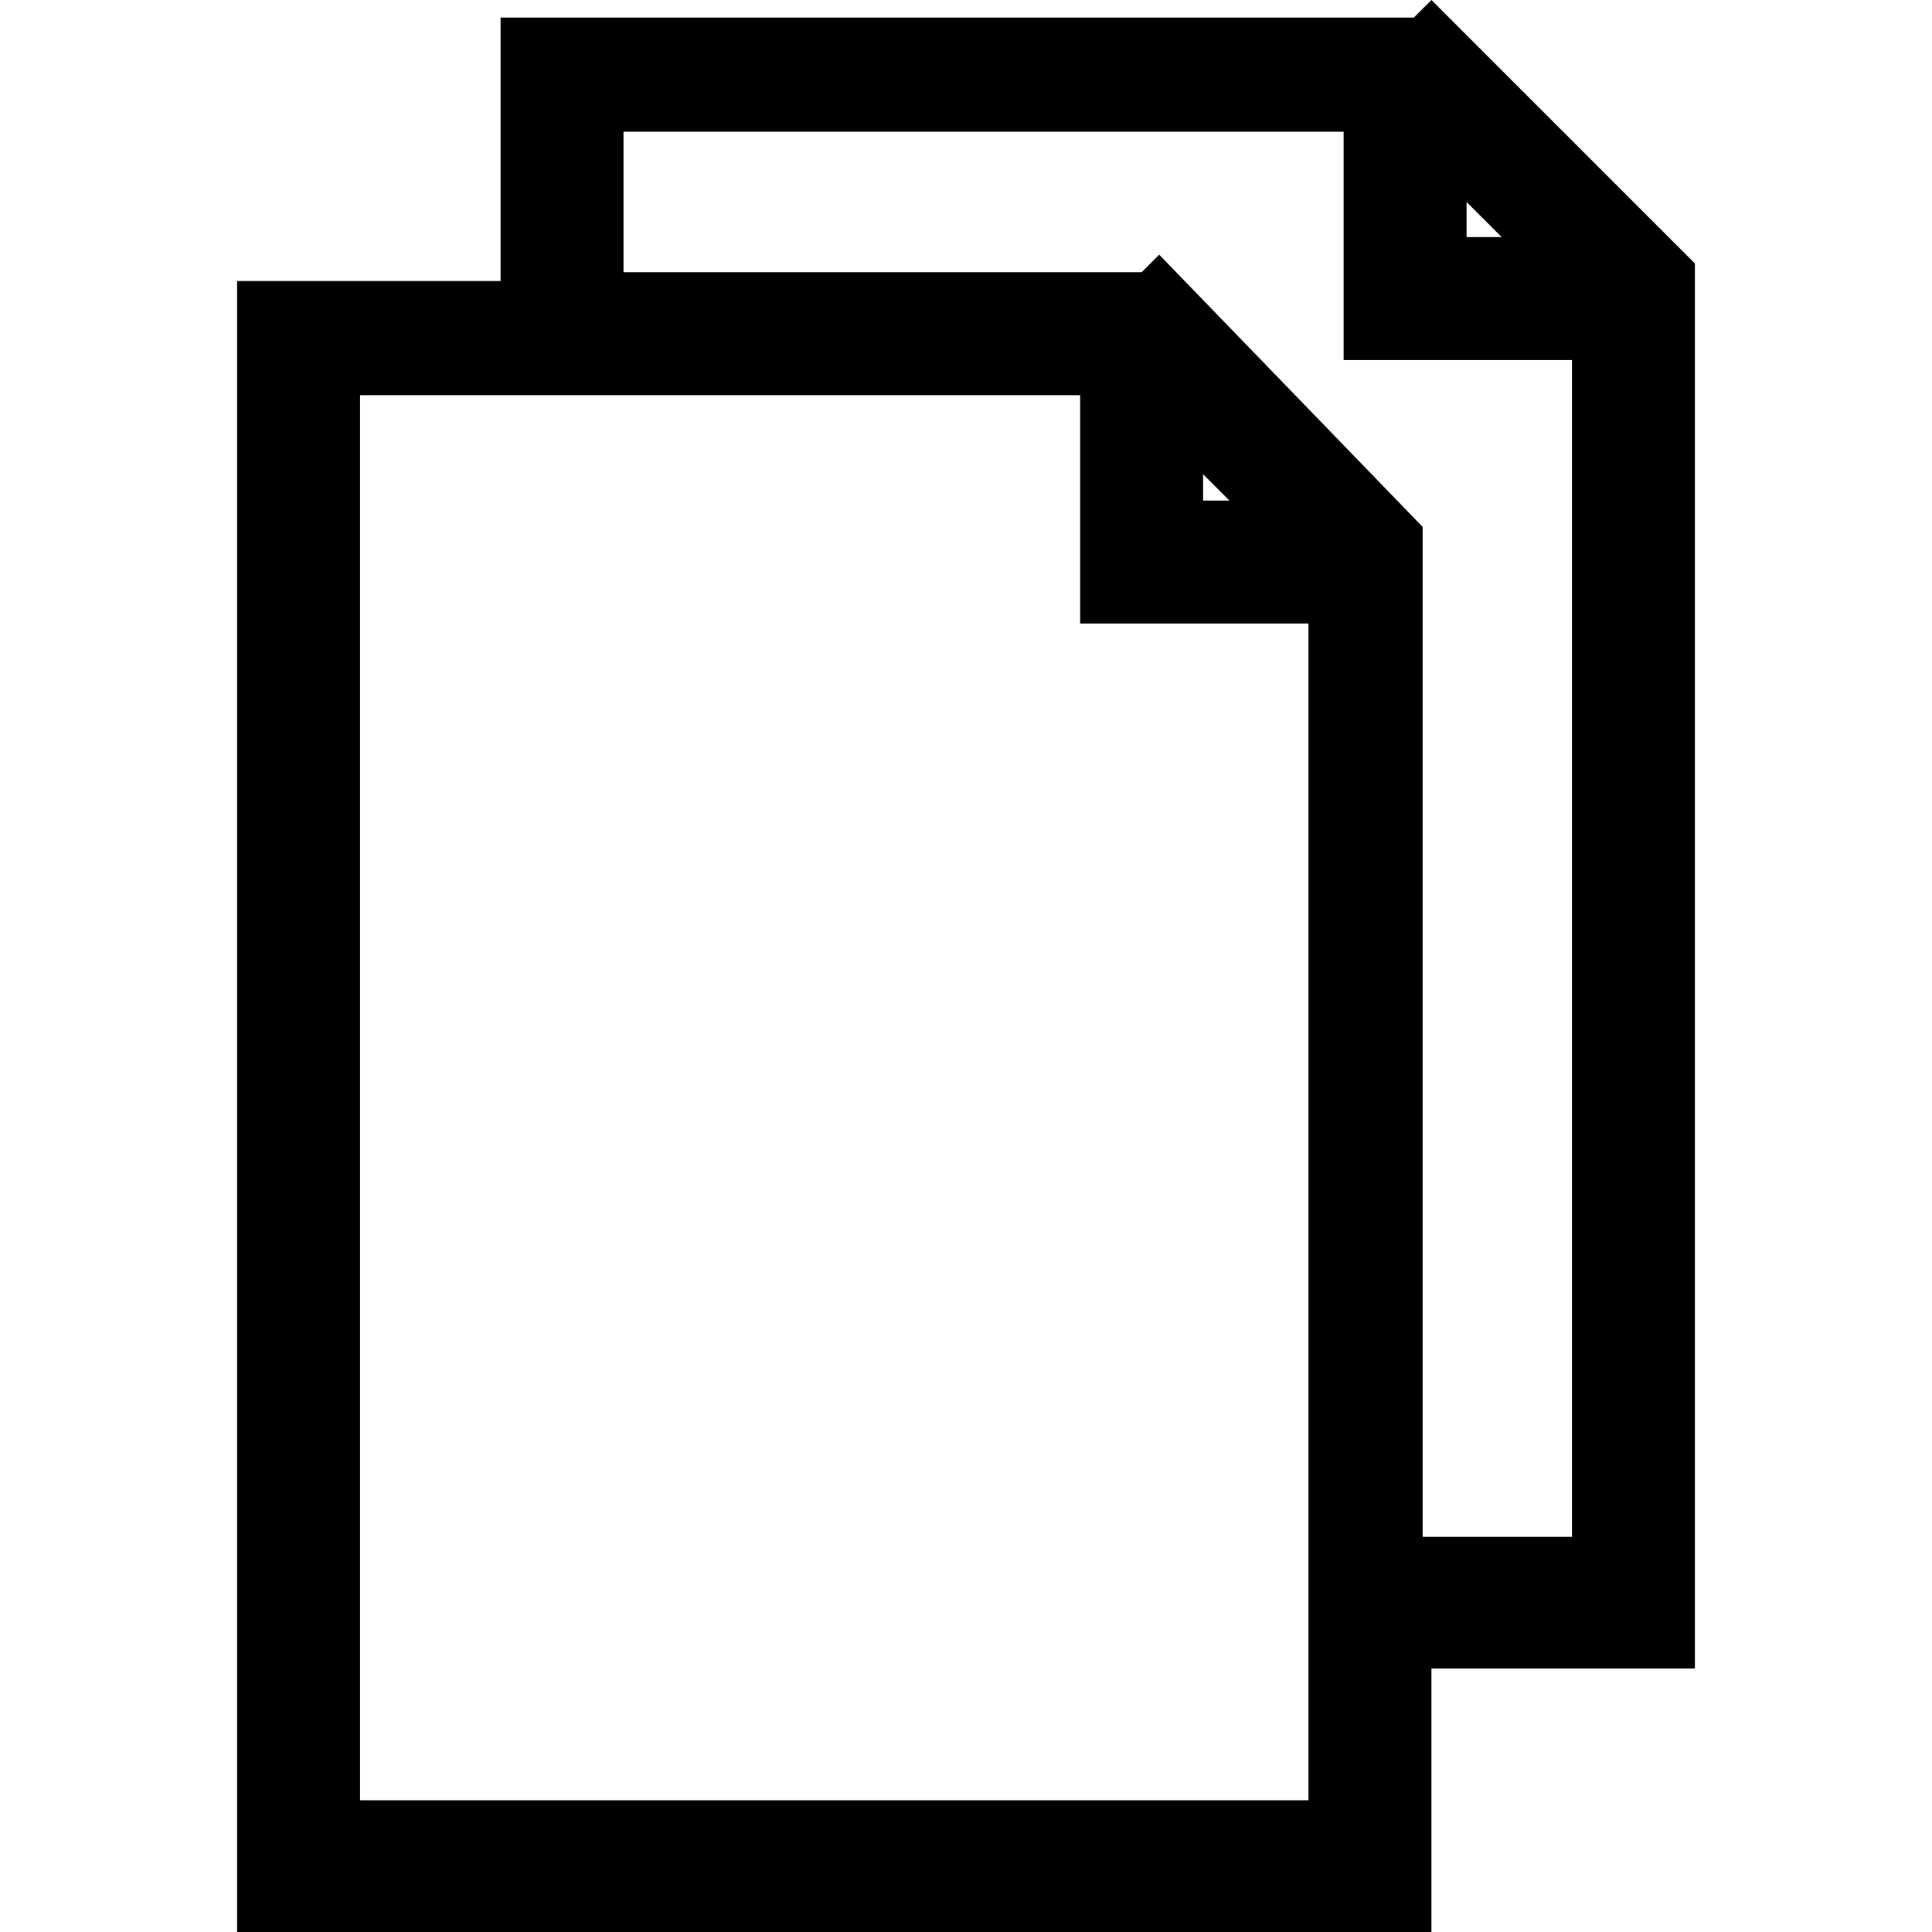
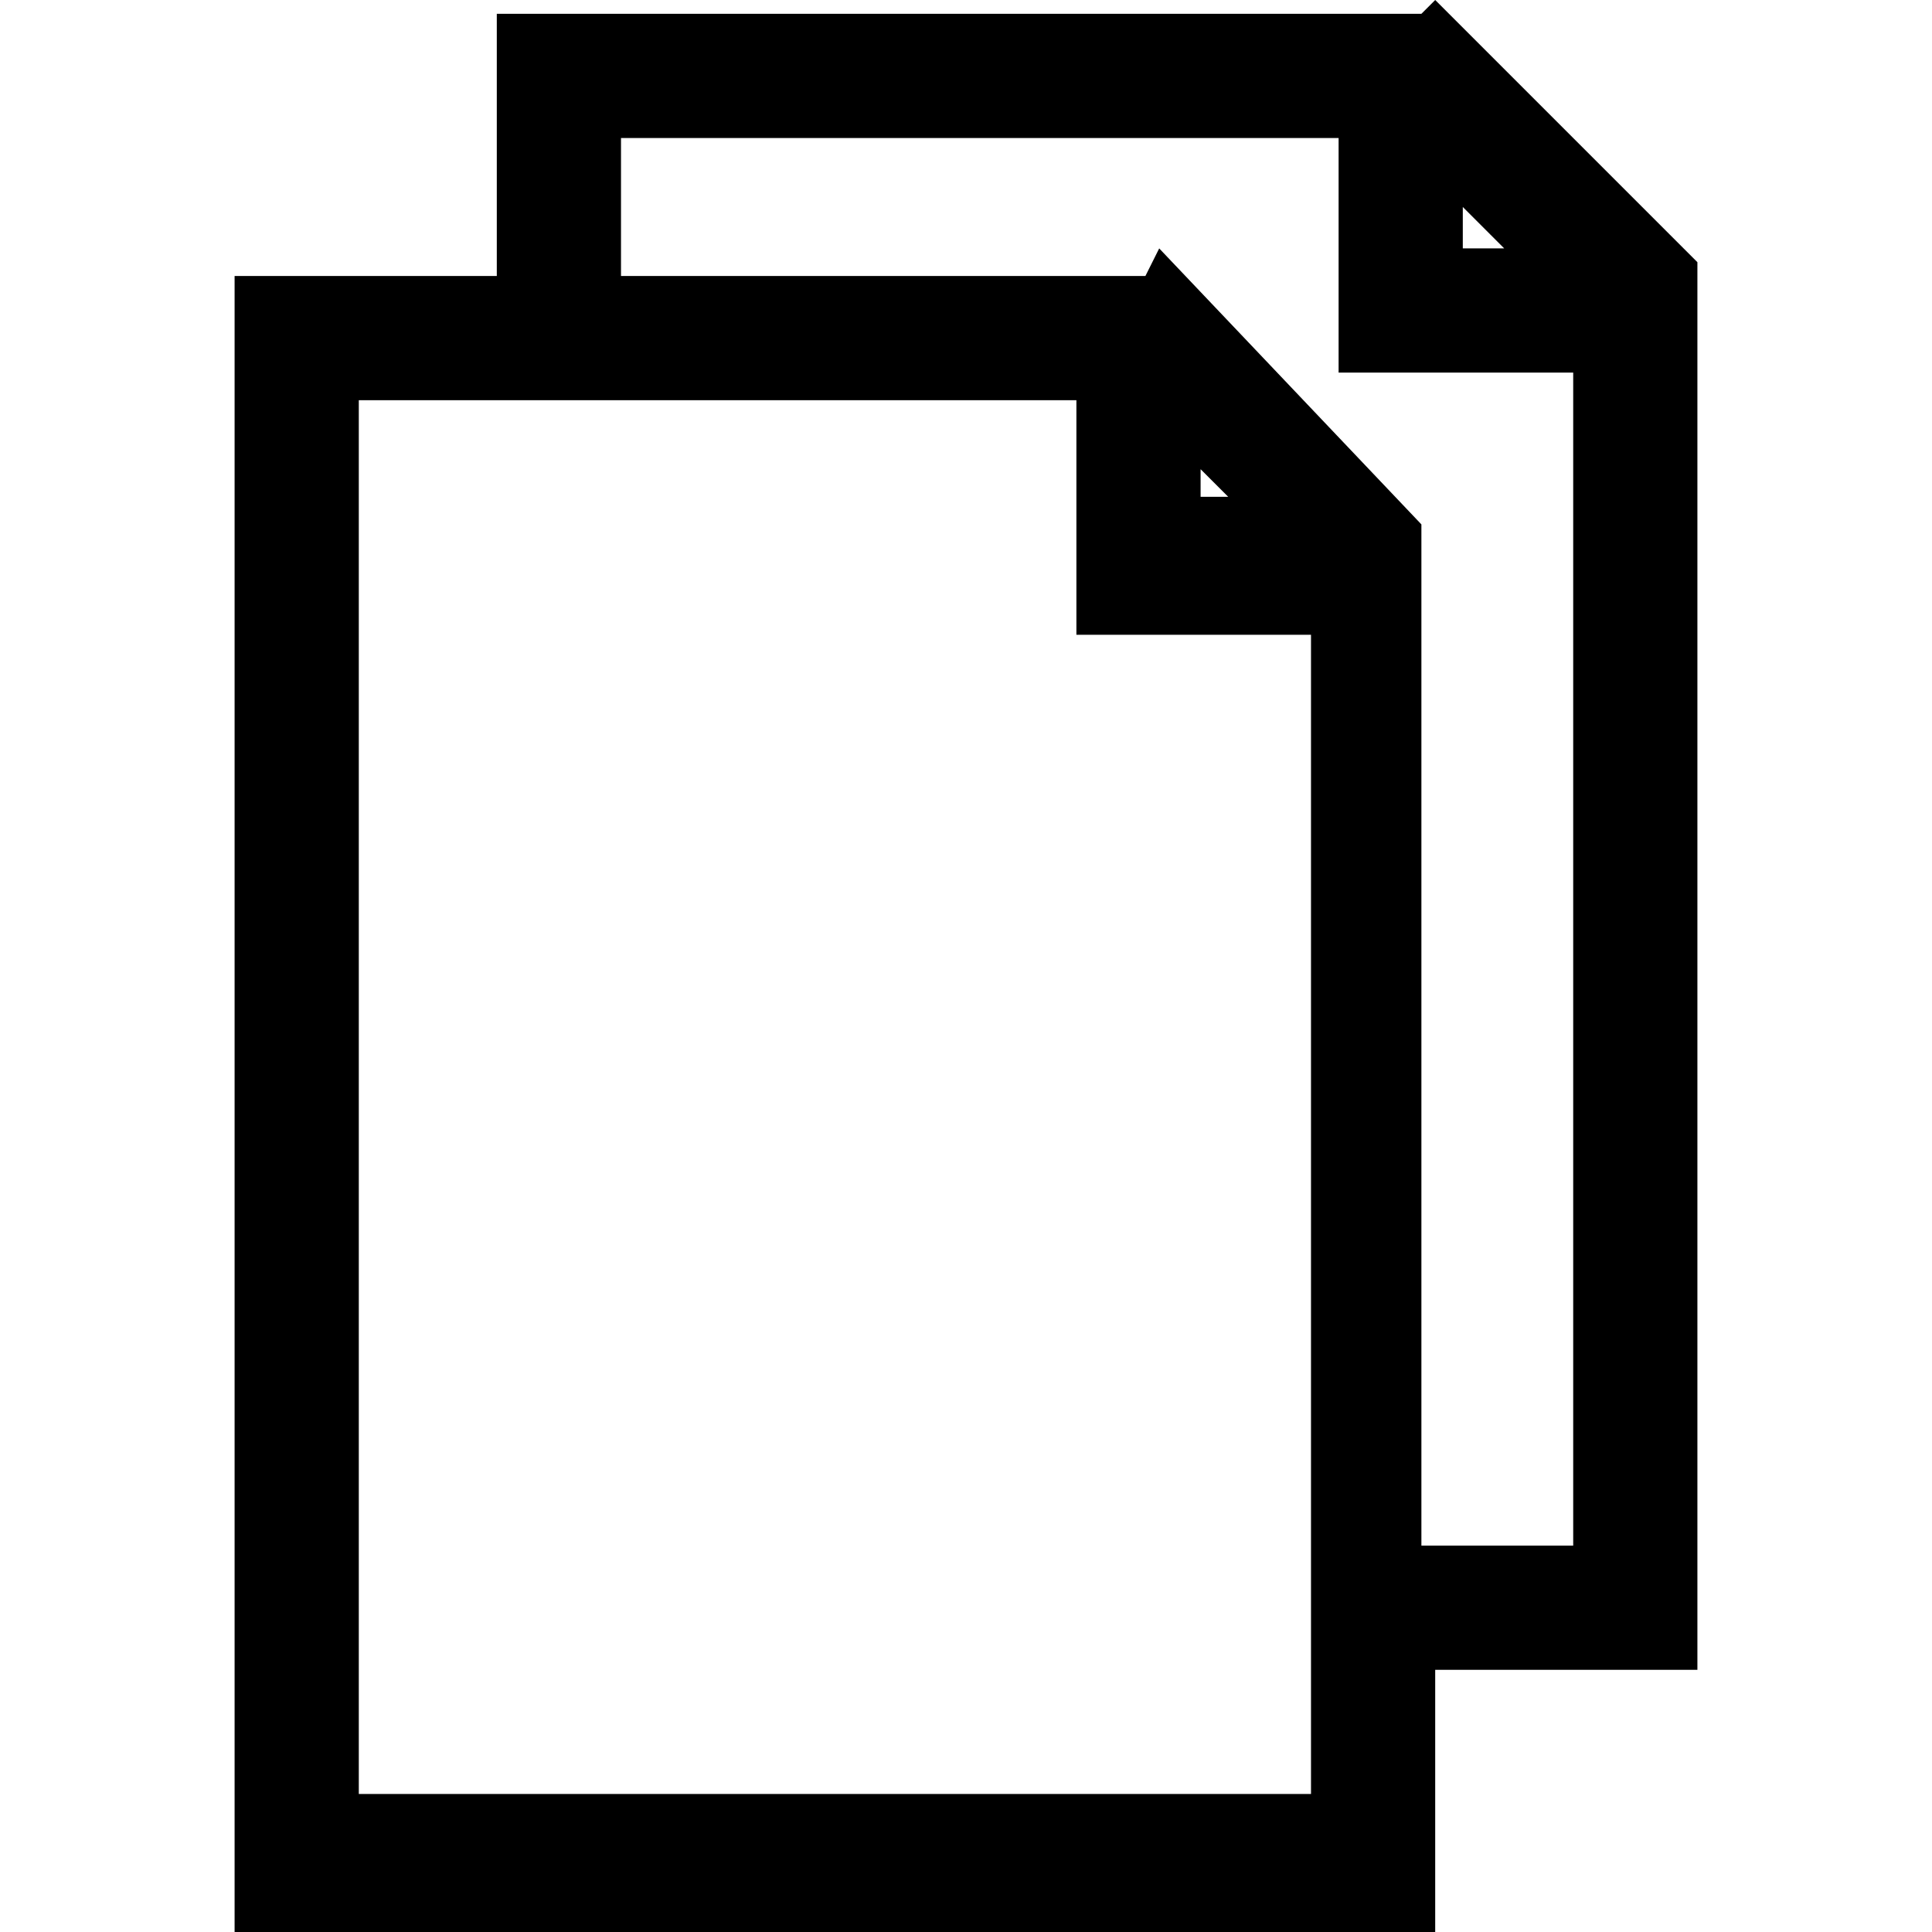
- <svg xmlns="http://www.w3.org/2000/svg" version="1.1" id="Layer_1" x="0px" y="0px" viewBox="0 0 22 22" style="enable-background:new 0 0 22 22;" xml:space="preserve">
-   <path d="M19.3,3l-3-3l-0.2,0.2H5.7v3h-3v18.8h13.6v-3h3V3z M16.7,2.7V2.3l0.4,0.4H16.7z M13.7,5.7V5.4L14,5.7H13.7z M14.9,7.1v13.4  H4.1v-16l8.2,0v2.6H14.9z M13.2,2.9L13,3.1H7.1V1.5l8.2,0v2.6h2.6v13.4h-1.7V6L13.2,2.9z" />
+ <svg xmlns="http://www.w3.org/2000/svg" version="1.1" id="Layer_1" x="0px" y="0px" viewBox="0 0 14 14" style="enable-background:new 0 0 14 14;" xml:space="preserve">
+   <path d="M12.3,1.9L10.4,0l-0.1,0.1H3.6V2H1.7v12h8.7v-1.9h1.9V1.9z M10.6,1.7V1.5l0.3,0.3H10.6z M8.7,3.6V3.4l0.2,0.2H8.7z M9.5,4.5  V13H2.6V2.9h5.2v1.7H9.5z M8.4,1.8L8.3,2H4.5V1h5.2v1.7h1.7v8.5h-1.1V3.8L8.4,1.8z" />
</svg>
